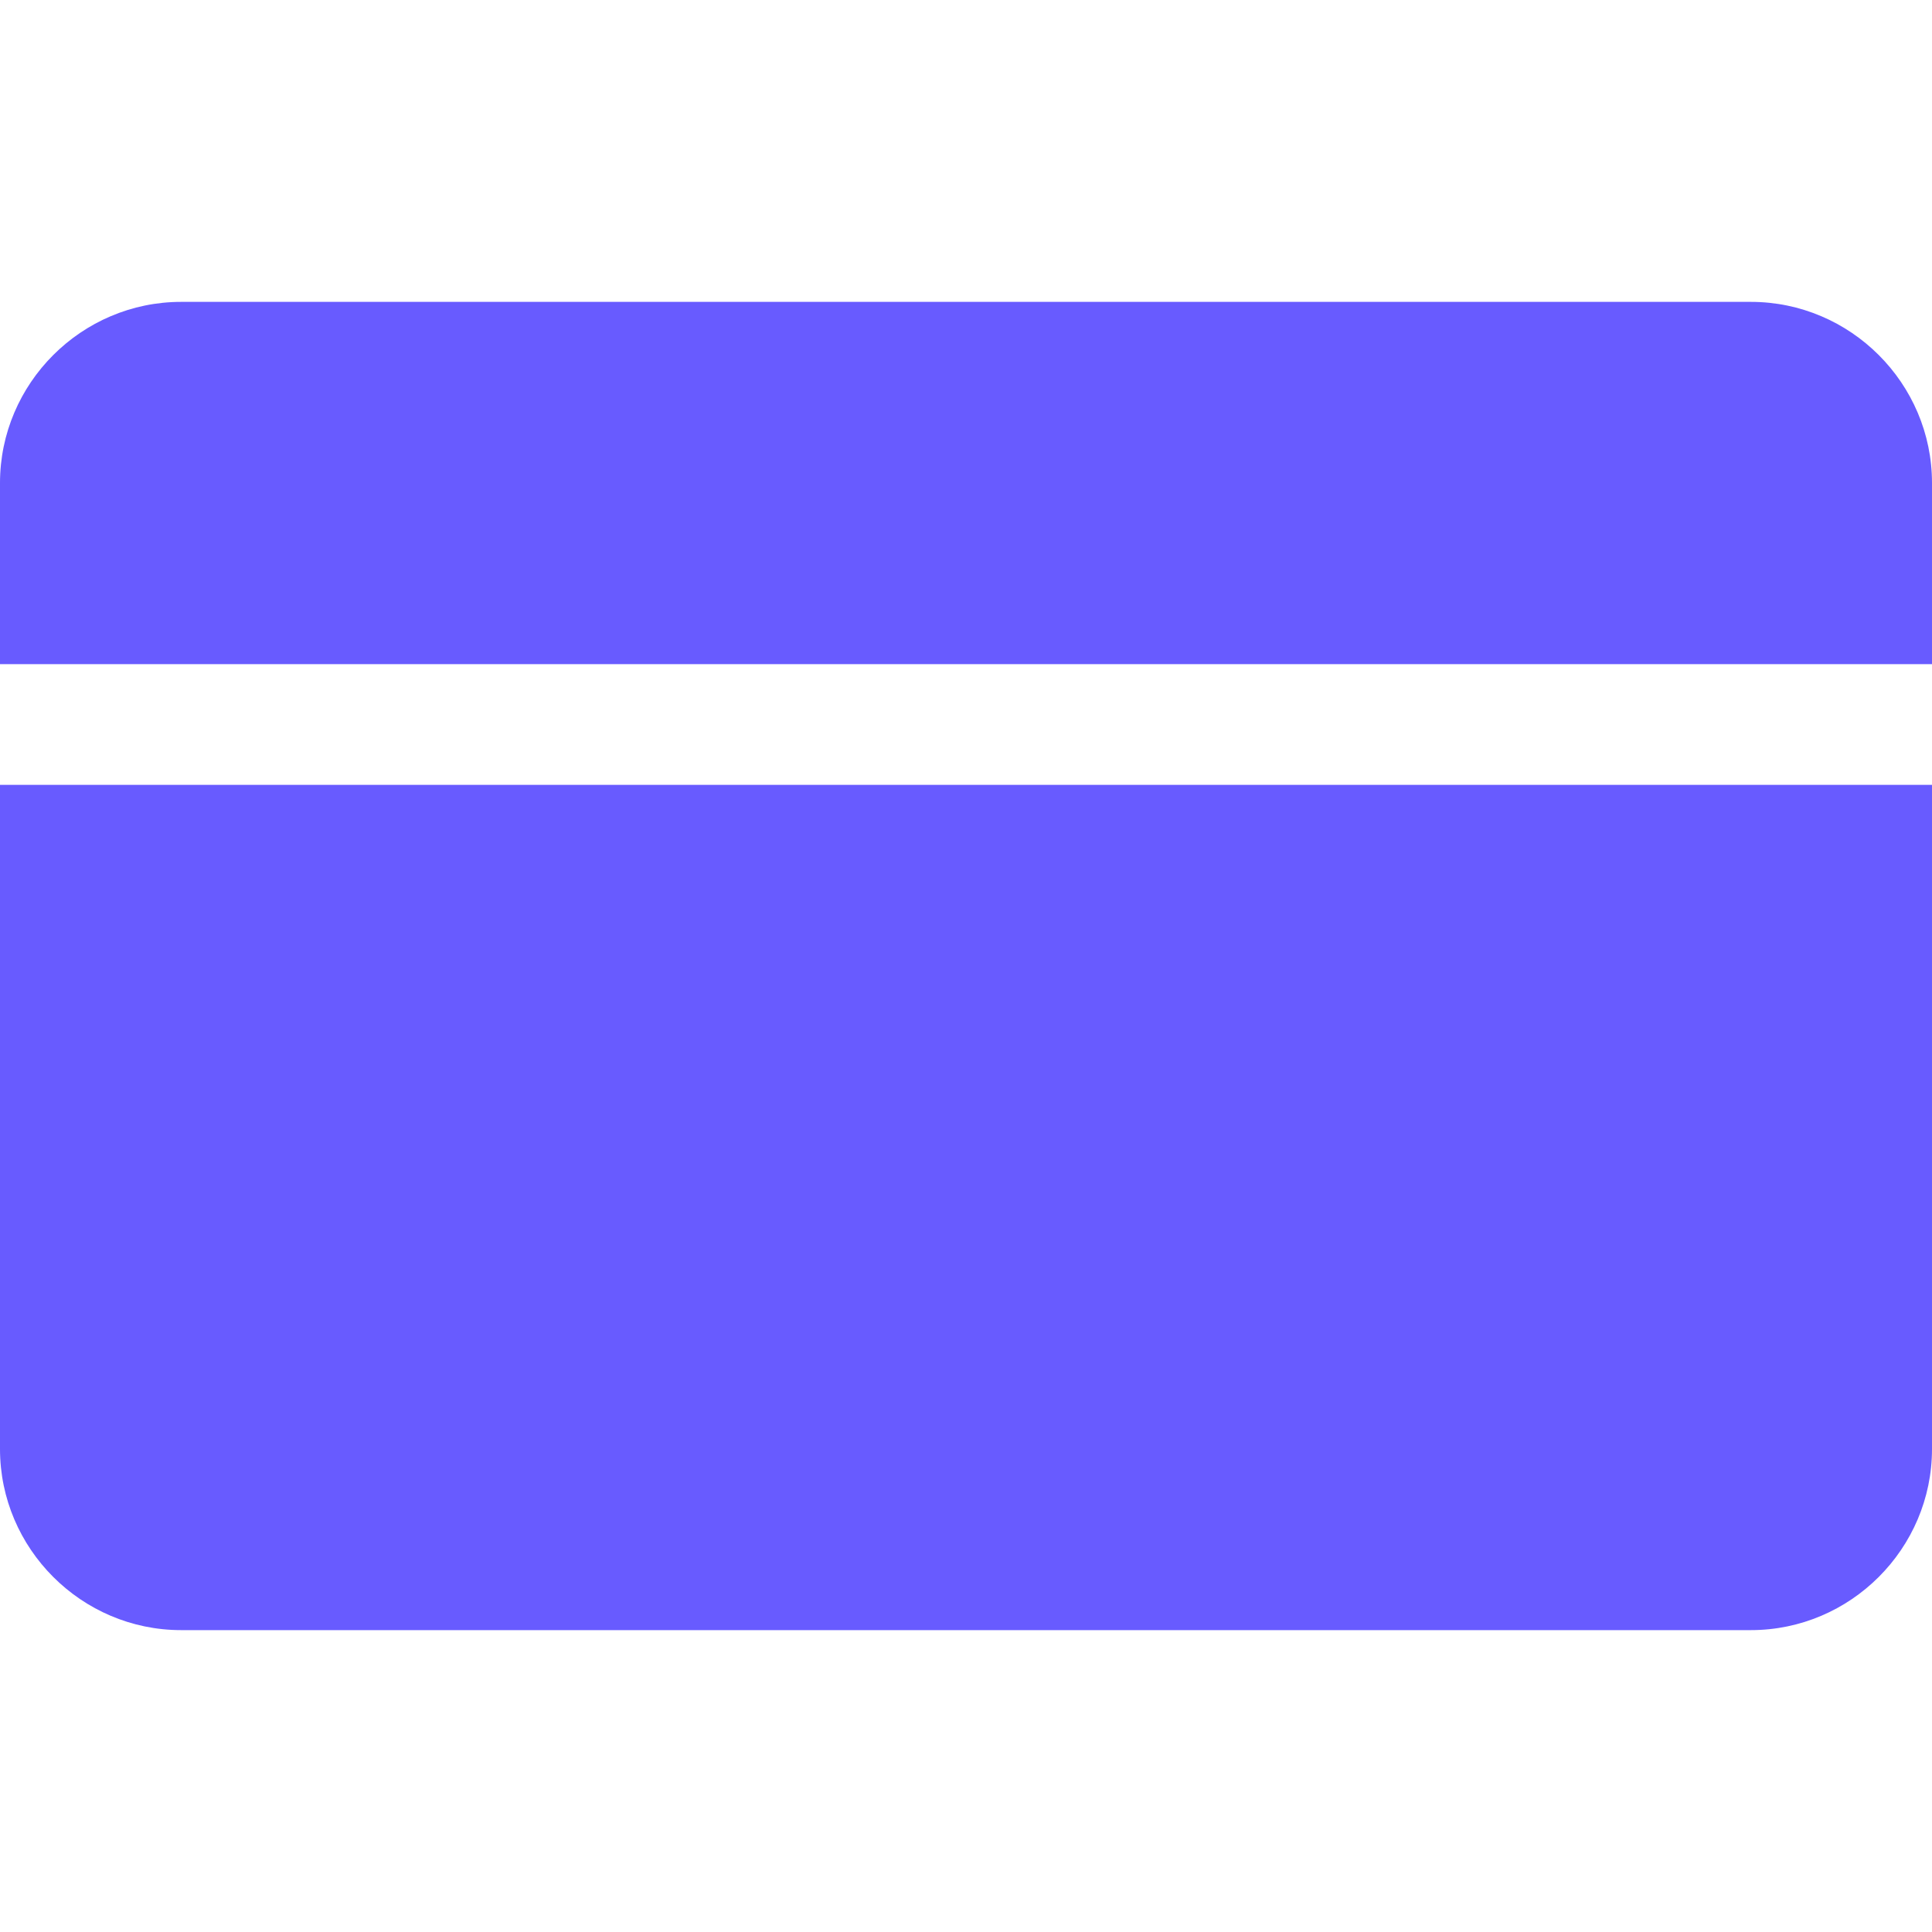
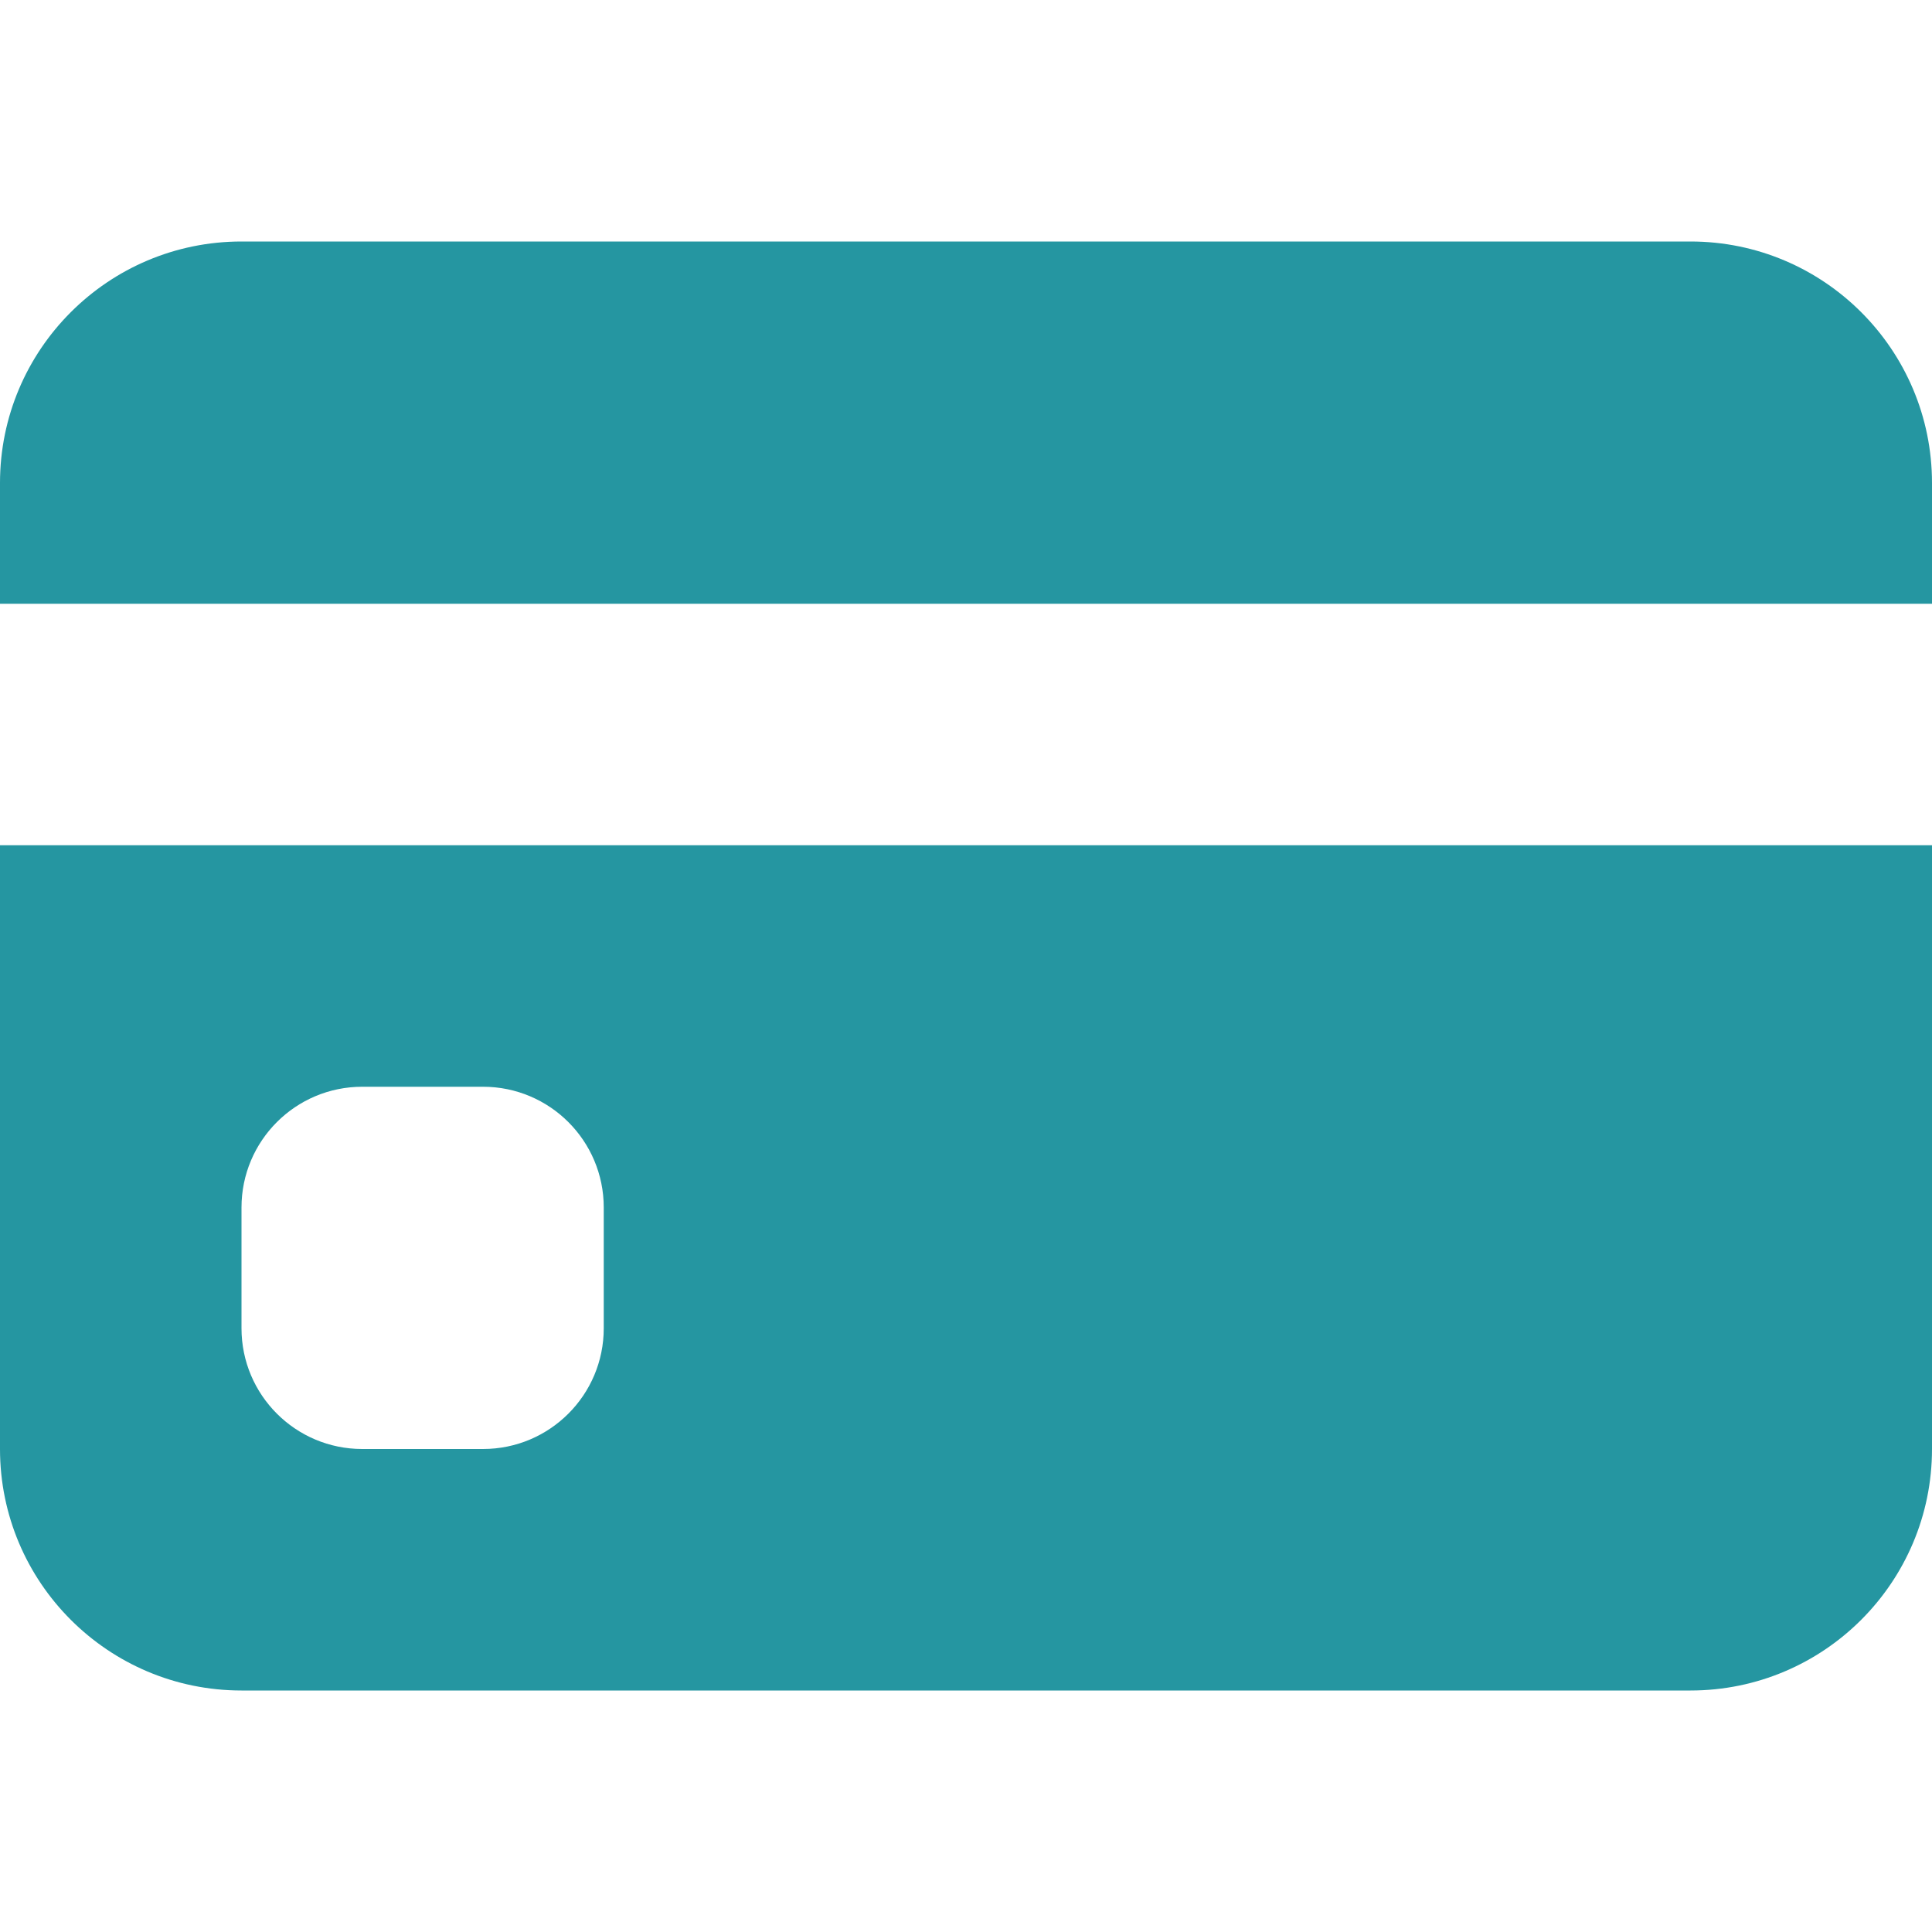
- <svg xmlns="http://www.w3.org/2000/svg" width="40" height="40" viewBox="0 0 32 22">
-   <g fill="#685BFF" fill-rule="evenodd">
-     <path d="M32 6V3c0-1.65-1.35-3-3-3H3C1.35 0 0 1.35 0 3v3h32zM0 8v11c0 1.65 1.35 3 3 3h26c1.65 0 3-1.35 3-3V8H0z" />
-   </g>
+ <svg xmlns="http://www.w3.org/2000/svg" width="40" height="40" viewBox="0 0 40 40" fill="none">
+   <path d="M0 10C0 7.239 2.239 5 5 5H35C37.761 5 40 7.239 40 10V12.5H0V10Z" fill="#2596A1" />
+   <path d="M0 17.5V30C0 32.761 2.239 35 5 35H35C37.761 35 40 32.761 40 30V17.5H0ZM7.5 22.5H10C11.381 22.5 12.5 23.619 12.5 25V27.5C12.5 28.881 11.381 30 10 30H7.5C6.119 30 5 28.881 5 27.5V25C5 23.619 6.119 22.5 7.5 22.5Z" fill="#2596A1" />
</svg>
